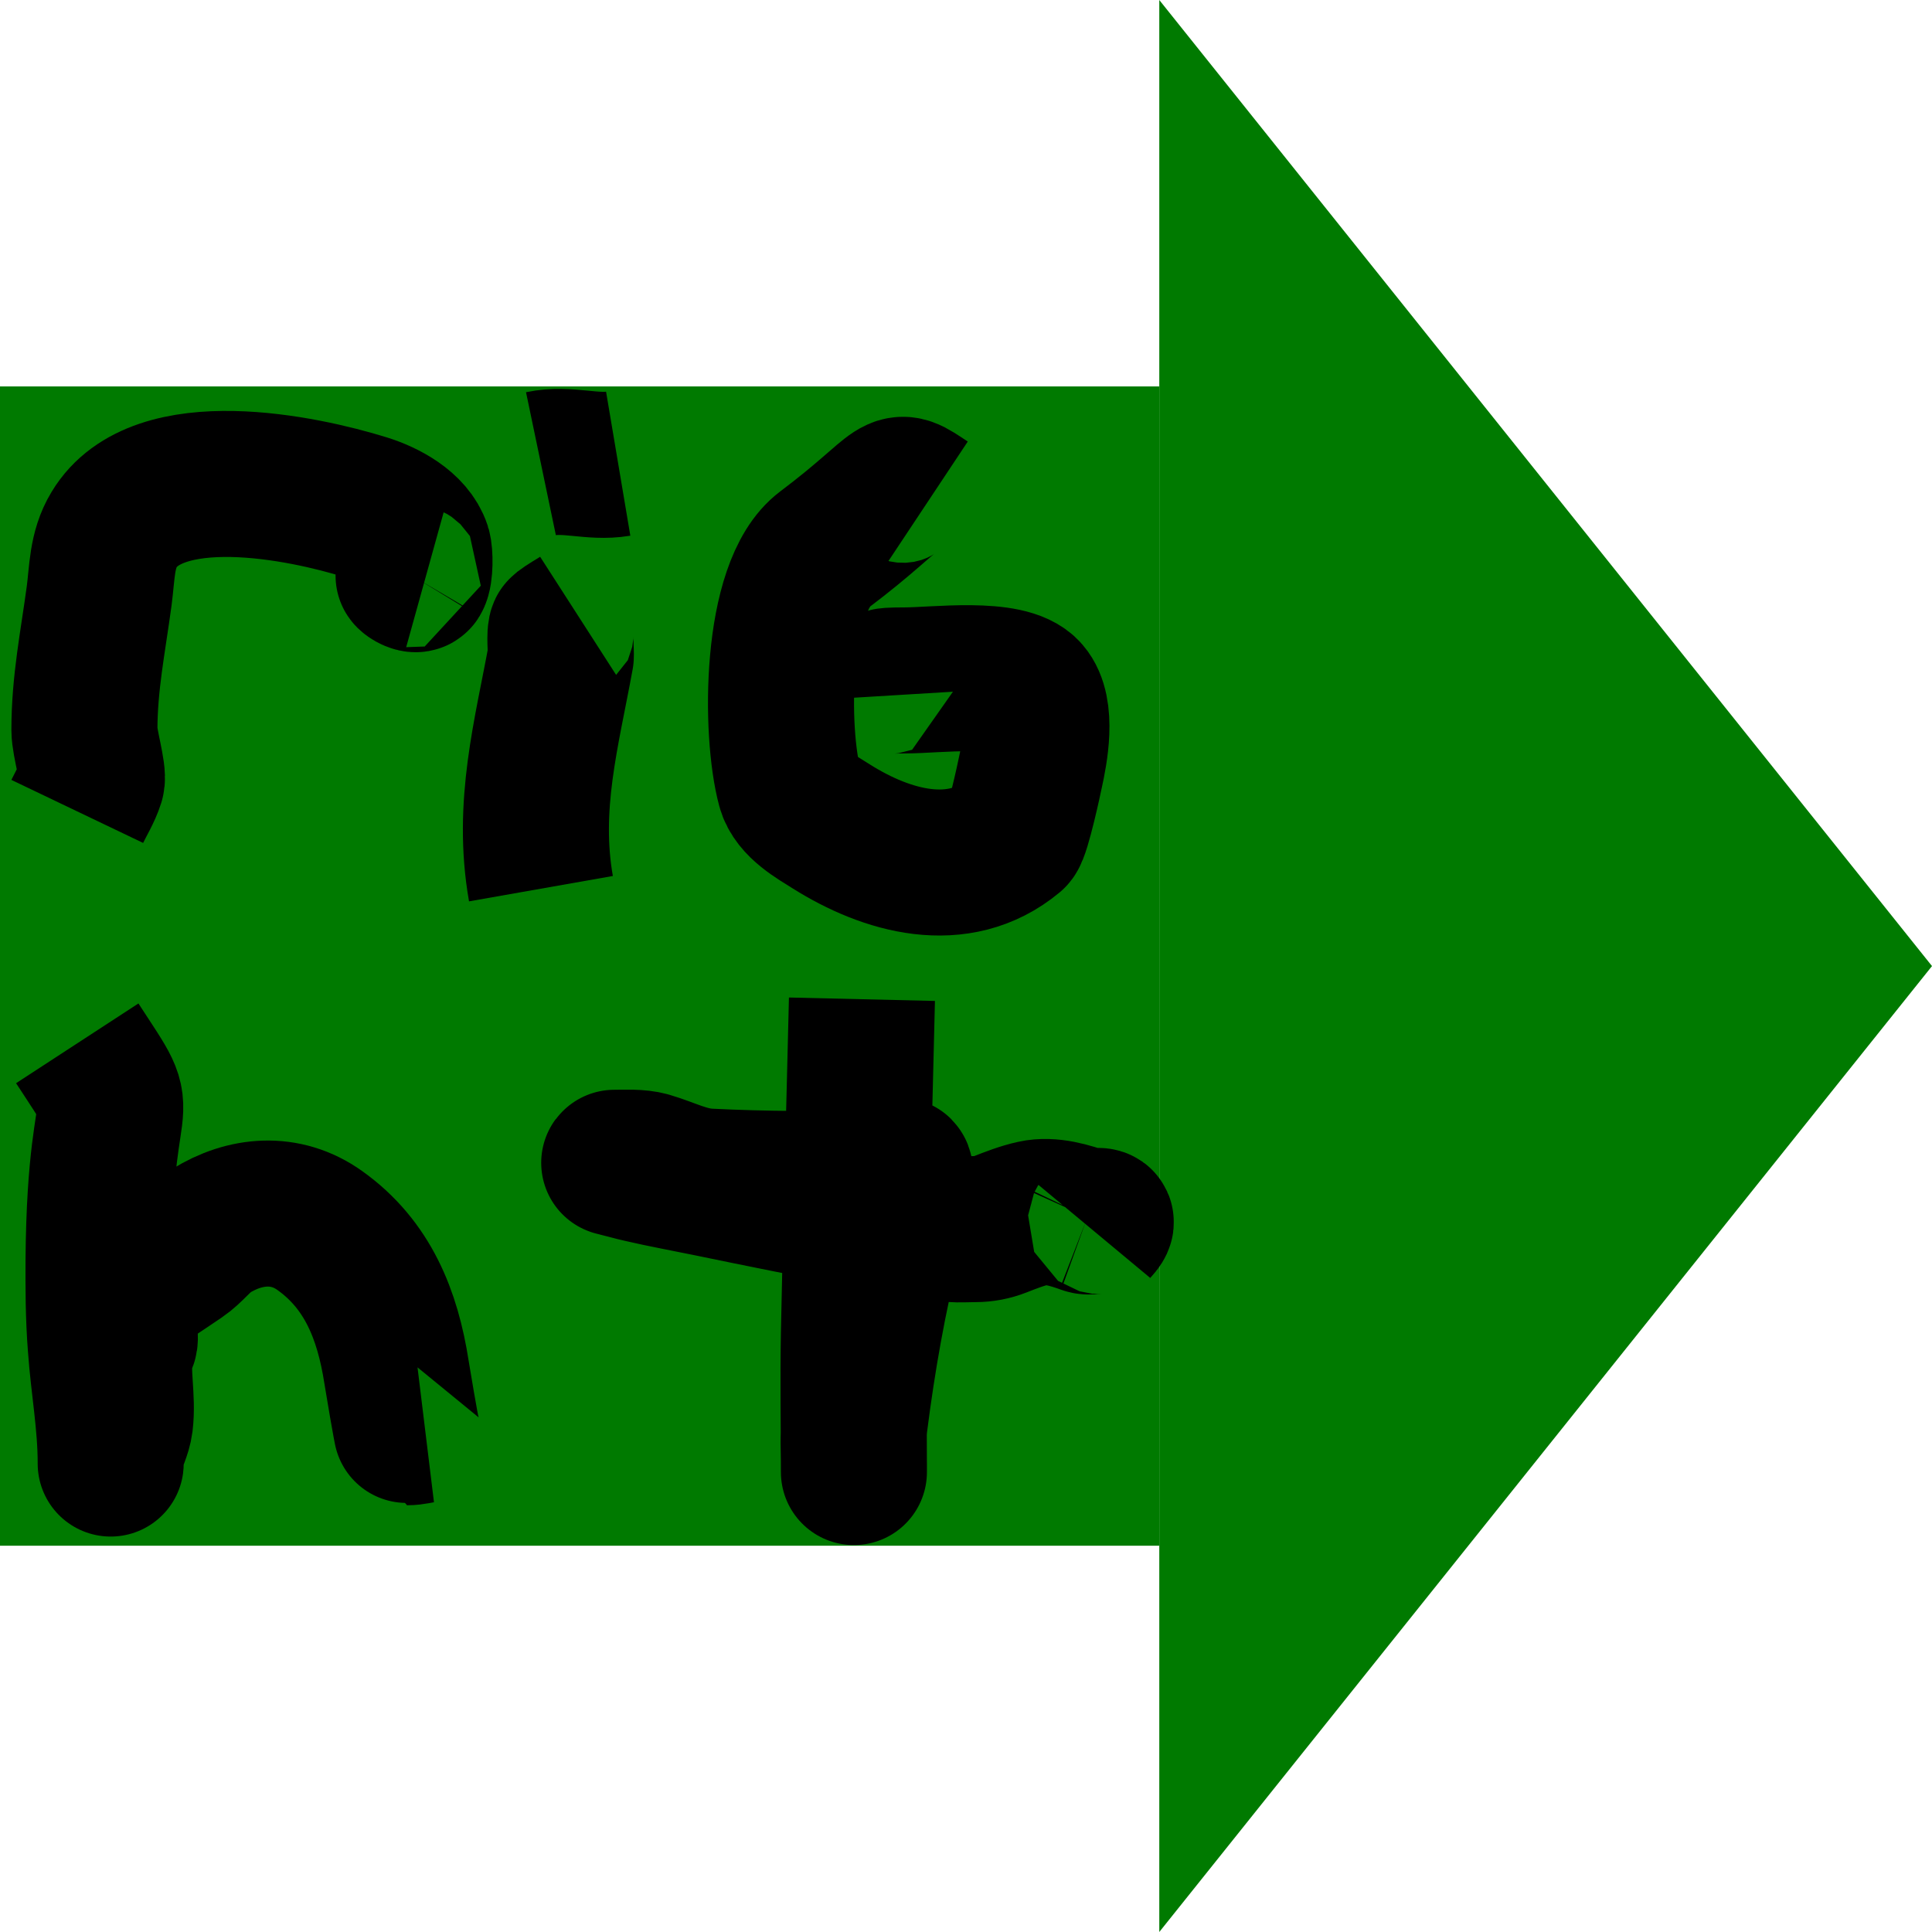
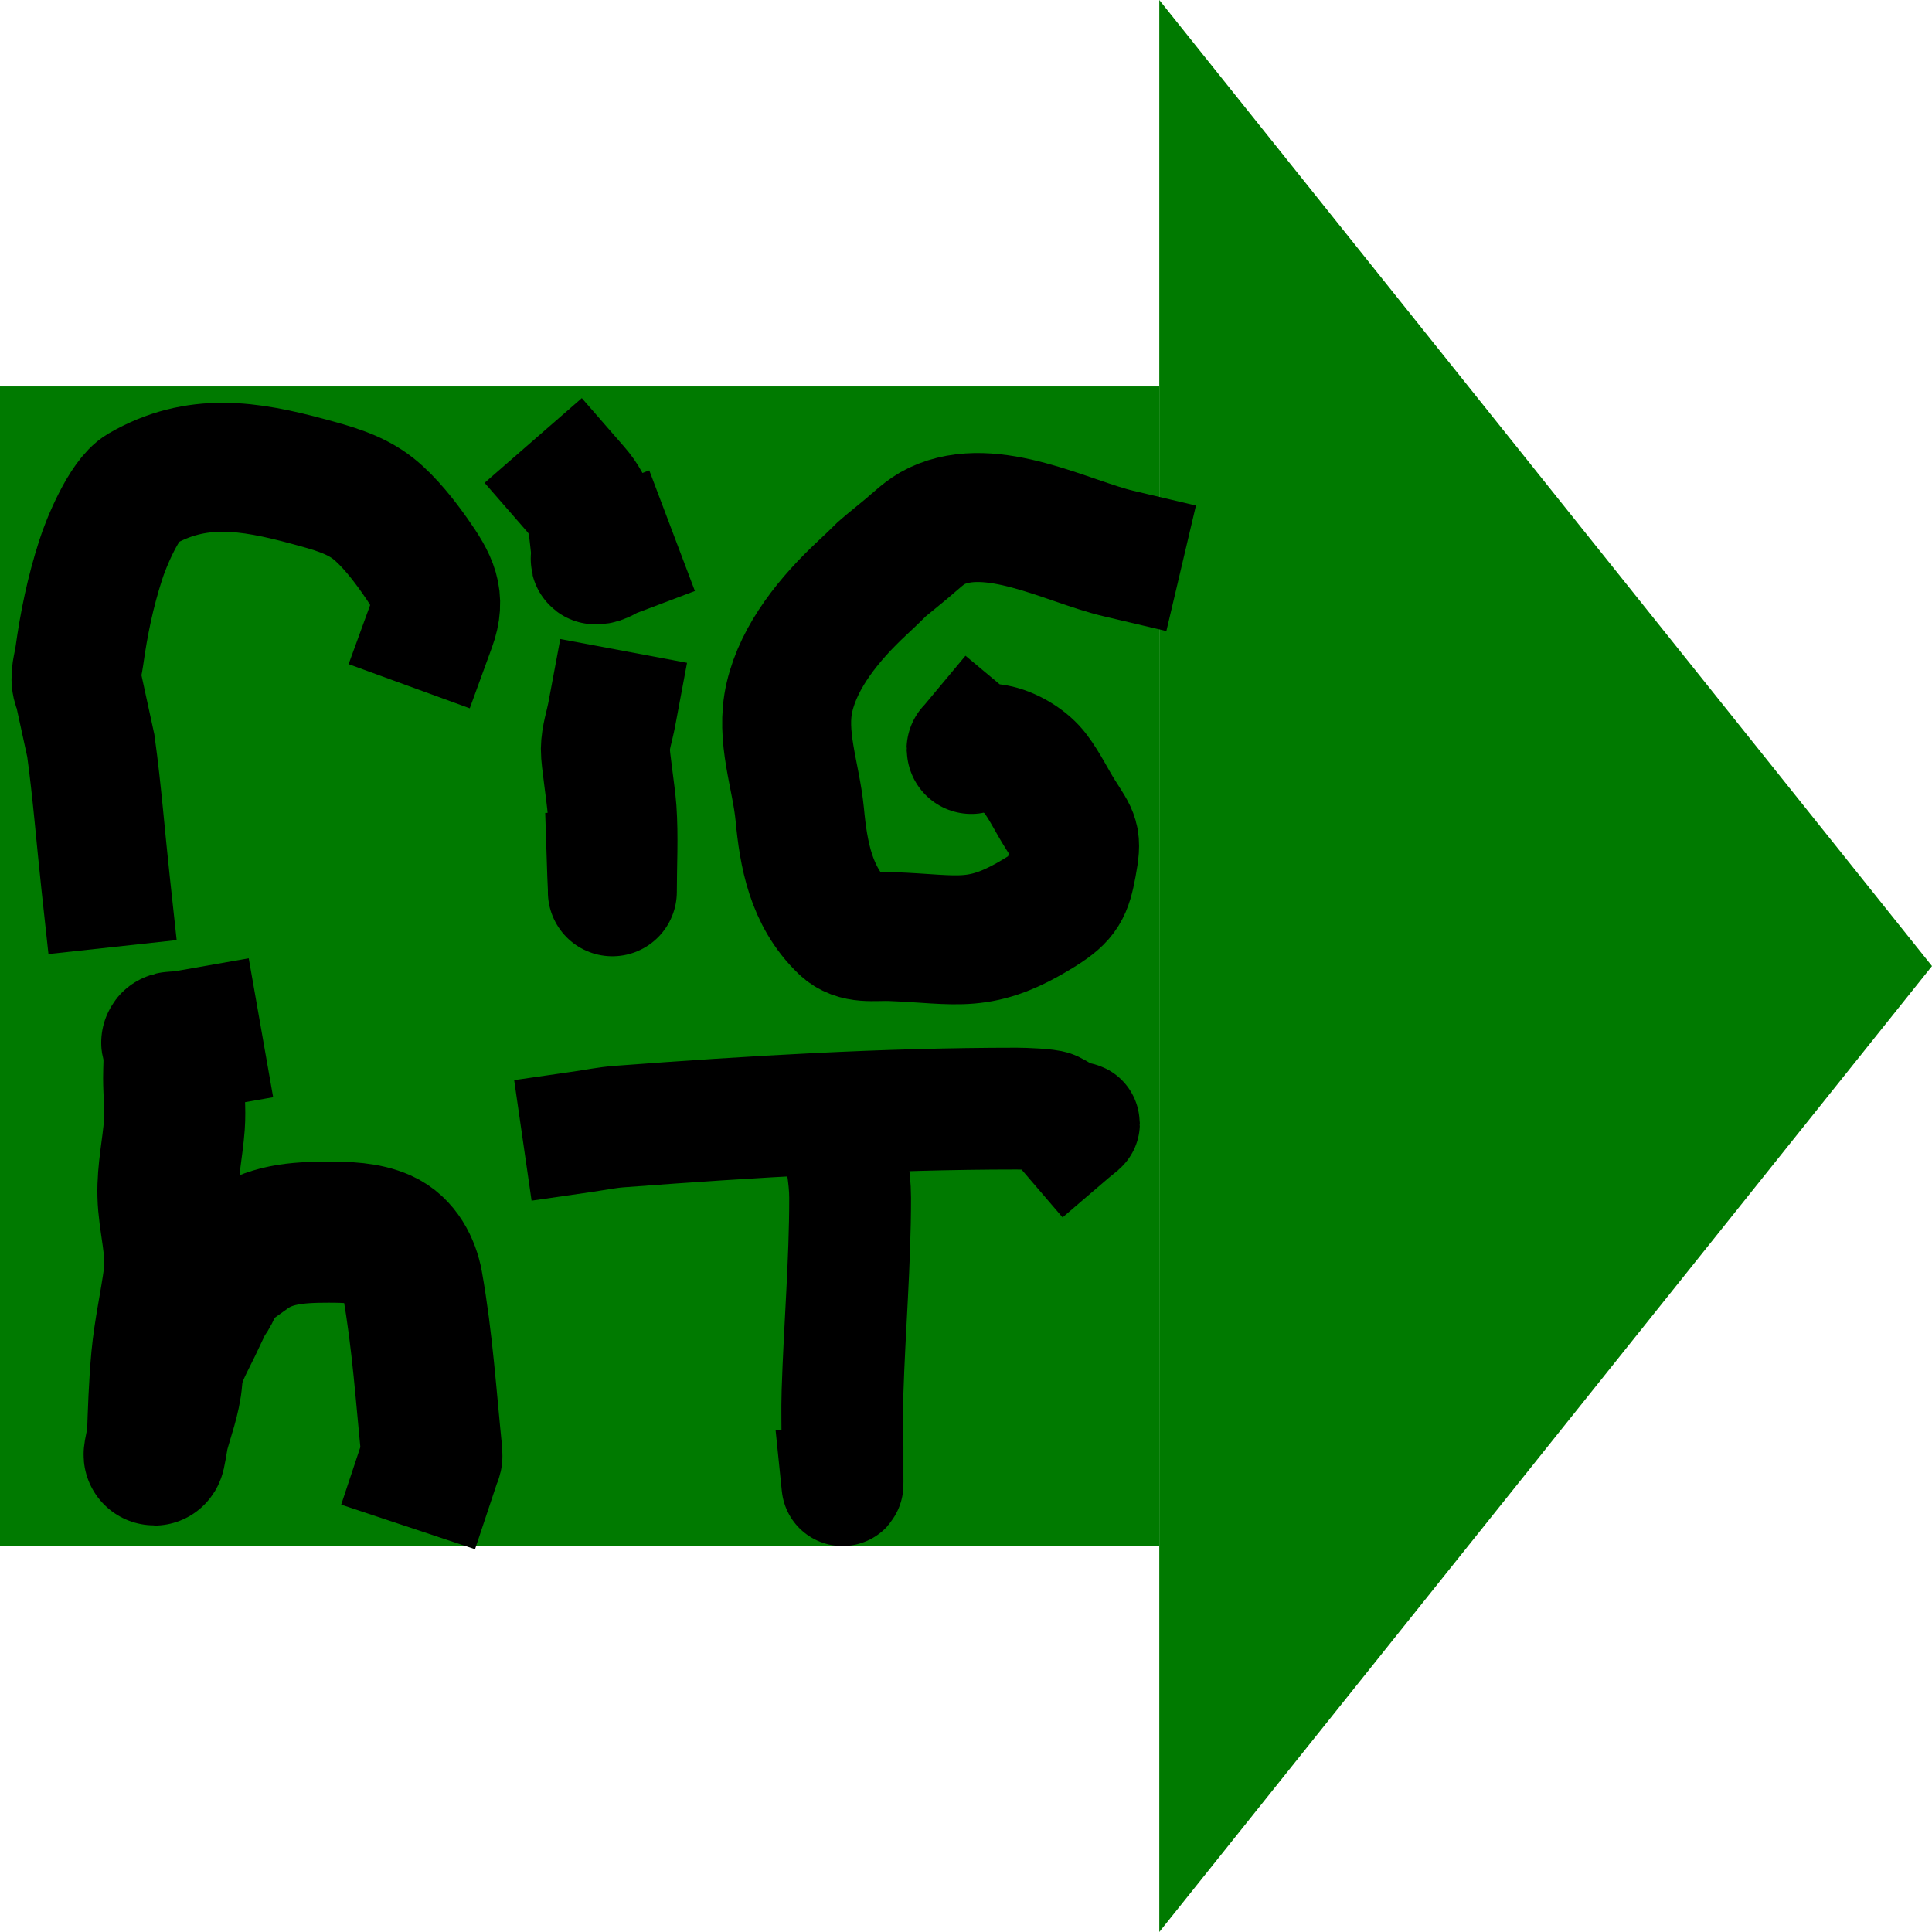
<svg xmlns="http://www.w3.org/2000/svg" width="50" height="50" viewBox="0 0 13.229 13.229" version="1.1" id="svg5">
  <defs id="defs2" />
  <g id="layer1">
    <rect style="fill:#007a00;fill-opacity:1;stroke:none;stroke-width:0.6;stroke-opacity:1" id="rect4080" width="7.938" height="7.938" x="0" y="2.646" />
    <path style="fill:#007a00;fill-opacity:1;stroke:none;stroke-width:1.414;stroke-dasharray:none;stroke-opacity:1" d="M 7.938,0 13.229,6.615 7.938,13.229" id="path29368" />
-     <path style="fill:none;fill-opacity:1;stroke:#000000;stroke-width:1;stroke-dasharray:none;stroke-opacity:1" d="m 0.529,5.556 c 0.033,-0.069 0.075,-0.135 0.098,-0.208 0.016,-0.052 -0.049,-0.262 -0.049,-0.349 0,-0.322 0.058,-0.6 0.101,-0.919 C 0.7,3.922 0.696,3.767 0.781,3.627 1.078,3.131 2.075,3.34 2.502,3.473 c 0.135,0.042 0.314,0.135 0.362,0.281 0.012,0.037 0.013,0.172 -0.009,0.208 -0.01,0.017 -0.074,-0.026 -0.054,-0.023 0.037,0.006 0.073,0.019 0.109,0.029" id="path29370" />
-     <path style="fill:none;fill-opacity:1;stroke:#000000;stroke-width:1;stroke-dasharray:none;stroke-opacity:1" d="M 3.704,6.085 C 3.604,5.518 3.744,5.02 3.84,4.494 3.843,4.476 3.829,4.325 3.845,4.313 3.884,4.283 3.927,4.26 3.969,4.233" id="path29372" />
-     <path style="fill:none;fill-opacity:1;stroke:#000000;stroke-width:1;stroke-dasharray:none;stroke-opacity:1" d="m 3.704,3.175 c 0.182,-0.038 0.351,0.03 0.529,0" id="path29374" />
-     <path style="fill:none;fill-opacity:1;stroke:#000000;stroke-width:1;stroke-dasharray:none;stroke-opacity:1" d="M 6.35,3.44 C 6.1,3.274 6.218,3.331 5.645,3.763 5.303,4.02 5.306,5.015 5.408,5.39 5.441,5.513 5.594,5.597 5.694,5.66 6.071,5.897 6.562,6.038 6.936,5.726 6.968,5.7 7.051,5.312 7.055,5.291 7.086,5.151 7.141,4.865 7.033,4.74 6.906,4.592 6.406,4.659 6.198,4.659 c -0.01,0 -0.122,1.374e-4 -0.122,0.005 0,0.033 0.008,0.066 0.01,0.099" id="path29376" />
-     <path style="fill:none;fill-opacity:1;stroke:#000000;stroke-width:1;stroke-dasharray:none;stroke-opacity:1" d="m 0.529,7.144 c 0.419,0.643 0.122,0.108 0.147,1.77 0.002,0.101 0.006,0.202 0.014,0.303 0.019,0.269 0.068,0.527 0.068,0.799 0,0.027 -0.001,-0.055 0.005,-0.081 0.015,-0.066 0.05,-0.124 0.059,-0.195 0.02,-0.165 -0.023,-0.334 0,-0.498 0.004,-0.026 0.028,-0.04 0.032,-0.068 0.005,-0.034 -0.009,-0.075 0,-0.109 C 0.931,8.776 0.965,8.796 1.237,8.608 1.311,8.558 1.368,8.477 1.442,8.43 1.678,8.283 1.955,8.258 2.19,8.426 2.517,8.659 2.654,9.002 2.715,9.395 c 0.006,0.04 0.069,0.412 0.073,0.412 0.041,2.347e-4 0.082,-0.012 0.123,-0.017" id="path29378" />
-     <path style="fill:none;fill-opacity:1;stroke:#000000;stroke-width:1;stroke-dasharray:none;stroke-opacity:1" d="M 5.902,6.842 C 5.884,7.606 5.862,8.37 5.847,9.135 c -0.006,0.313 0,0.628 0,0.941 0,0.018 0,-0.036 0,-0.054 0,-0.093 -0.007,-0.189 0.005,-0.281 0.055,-0.432 0.129,-0.851 0.234,-1.274 0.007,-0.028 0.104,-0.452 0.071,-0.452 -0.016,0 -0.028,0.06 -0.045,0.073 -0.021,0.016 -0.095,0.013 -0.104,0.014 -0.382,0.009 -0.775,0.008 -1.156,-0.011 -0.152,-0.008 -0.269,-0.074 -0.409,-0.115 -0.069,-0.02 -0.163,-0.014 -0.236,-0.014 -0.006,0 0.012,0.003 0.018,0.005 0.054,0.013 0.107,0.029 0.161,0.041 0.154,0.036 0.31,0.064 0.465,0.096 0.367,0.075 0.73,0.153 1.101,0.21 0.188,0.029 0.373,0.086 0.564,0.102 0.053,0.004 0.11,0 0.163,0 0.058,0 0.114,-0.011 0.168,-0.032 0.074,-0.029 0.153,-0.06 0.231,-0.077 0.117,-0.026 0.25,0.015 0.358,0.054 0.031,0.012 0.114,-0.017 0.1,0.014 -0.01,0.021 -0.03,0.037 -0.045,0.055" id="path29380" />
+     <path style="fill:none;stroke:#000000;stroke-width:0.883;stroke-linecap:square;stroke-opacity:1" d="M 0.723,6.046 C 0.689,5.733 0.665,5.419 0.622,5.107 0.594,4.978 0.566,4.85 0.538,4.721 c -0.003,-0.008 -0.007,-0.016 -0.01,-0.024 -0.021,-0.065 0.006,-0.135 0.015,-0.202 C 0.575,4.265 0.619,4.053 0.69,3.833 0.725,3.721 0.85,3.417 0.967,3.349 1.345,3.13 1.704,3.187 2.111,3.297 2.27,3.34 2.43,3.382 2.558,3.484 2.665,3.57 2.766,3.7 2.84,3.805 2.966,3.984 3.023,4.092 2.953,4.284" id="path991" />
+     <path style="fill:none;stroke:#000000;stroke-width:0.883;stroke-linecap:square;stroke-opacity:1" d="m 3.941,3.349 c 0.115,0.132 0.116,0.234 0.133,0.381 0.003,0.026 0.005,0.054 0.005,0.08 0,0.008 -0.009,0.024 0,0.024 0.04,0 0.073,-0.03 0.11,-0.044" id="path995" />
+     <path style="fill:none;stroke:#000000;stroke-width:0.883;stroke-linecap:square;stroke-opacity:1" d="m 4.189,4.891 c -0.015,0.08 -0.043,0.159 -0.044,0.24 -7.93e-4,0.064 0.037,0.295 0.046,0.414 0.013,0.185 0.002,0.374 0.002,0.56 0,0.007 2.974e-4,-0.014 0,-0.022 -0.001,-0.03 -0.003,-0.06 -0.004,-0.09" id="path999" />
+     <path style="fill:none;stroke:#000000;stroke-width:0.883;stroke-linecap:square;stroke-opacity:1" d="M 7.658,3.79 C 7.31,3.708 6.791,3.422 6.413,3.602 6.336,3.638 6.268,3.707 6.205,3.759 5.941,3.977 6.119,3.825 5.904,4.026 5.683,4.232 5.472,4.489 5.406,4.773 c -0.063,0.269 0.044,0.535 0.07,0.802 0.026,0.275 0.076,0.562 0.298,0.775 0.09,0.086 0.206,0.058 0.329,0.063 0.464,0.017 0.609,0.091 1.033,-0.175 C 7.286,6.143 7.31,6.09 7.341,5.924 7.376,5.735 7.361,5.736 7.261,5.577 7.202,5.484 7.156,5.385 7.089,5.296 7.032,5.22 6.926,5.153 6.828,5.13 c -0.044,-0.011 -0.09,-0.007 -0.136,-0.007 -0.014,0 -0.052,0.014 -0.041,0.007 0.007,-0.005 0.011,-0.012 0.016,-0.018" id="path1003" />
+     <path style="fill:none;stroke:#000000;stroke-width:0.966;stroke-linecap:square;stroke-opacity:1" d="m 2.947,9.997 c 0.004,-0.012 0.012,-0.023 0.011,-0.036 C 2.918,9.571 2.893,9.178 2.824,8.791 2.803,8.675 2.739,8.545 2.616,8.49 2.505,8.44 2.37,8.437 2.249,8.437 2.032,8.437 1.84,8.451 1.675,8.577 1.618,8.62 1.492,8.697 1.451,8.777 c -0.011,0.021 -0.008,0.046 -0.019,0.066 -0.011,0.022 -0.027,0.041 -0.04,0.062 -0.027,0.056 -0.053,0.113 -0.08,0.169 -0.071,0.147 -0.124,0.228 -0.135,0.368 -0.01,0.129 -0.061,0.258 -0.094,0.384 -0.003,0.011 -0.032,0.137 -0.027,0.137 0.007,0 0.021,-0.104 0.022,-0.109 0.006,-0.186 0.012,-0.368 0.029,-0.554 C 1.125,9.108 1.167,8.927 1.192,8.739 1.216,8.557 1.154,8.366 1.15,8.183 1.146,8.019 1.182,7.864 1.194,7.702 c 0.008,-0.109 -0.005,-0.215 -0.005,-0.323 0,-0.063 0.006,-0.129 0,-0.192 C 1.181,7.108 1.129,7.153 1.311,7.121" id="path1005" />
+     <path style="fill:none;stroke:#000000;stroke-width:0.834;stroke-linecap:square;stroke-opacity:1" d="m 5.768,7.749 c 0.018,0.151 0.053,0.301 0.053,0.453 2.44e-4,0.443 -0.038,0.886 -0.052,1.329 -0.004,0.124 0,0.256 0,0.382 0,0.062 0,0.124 0,0.186 0,0.015 0.001,0.086 -9.56e-4,0.067" id="path1007" />
+     <path style="fill:none;stroke:#000000;stroke-width:0.834;stroke-linecap:square;stroke-opacity:1" d="m 3.993,7.749 c 0.083,-0.012 0.165,-0.029 0.248,-0.035 0.904,-0.068 1.814,-0.123 2.721,-0.123 0.05,0 0.211,0.006 0.241,0.02 0.029,0.014 0.053,0.032 0.083,0.045 0.02,0.009 0.04,0.02 0.061,0.028 0.013,0.005 0.05,0.002 0.039,0.011 -0.021,0.018 -0.044,0.035 -0.065,0.053" id="path1009" />
  </g>
</svg>
